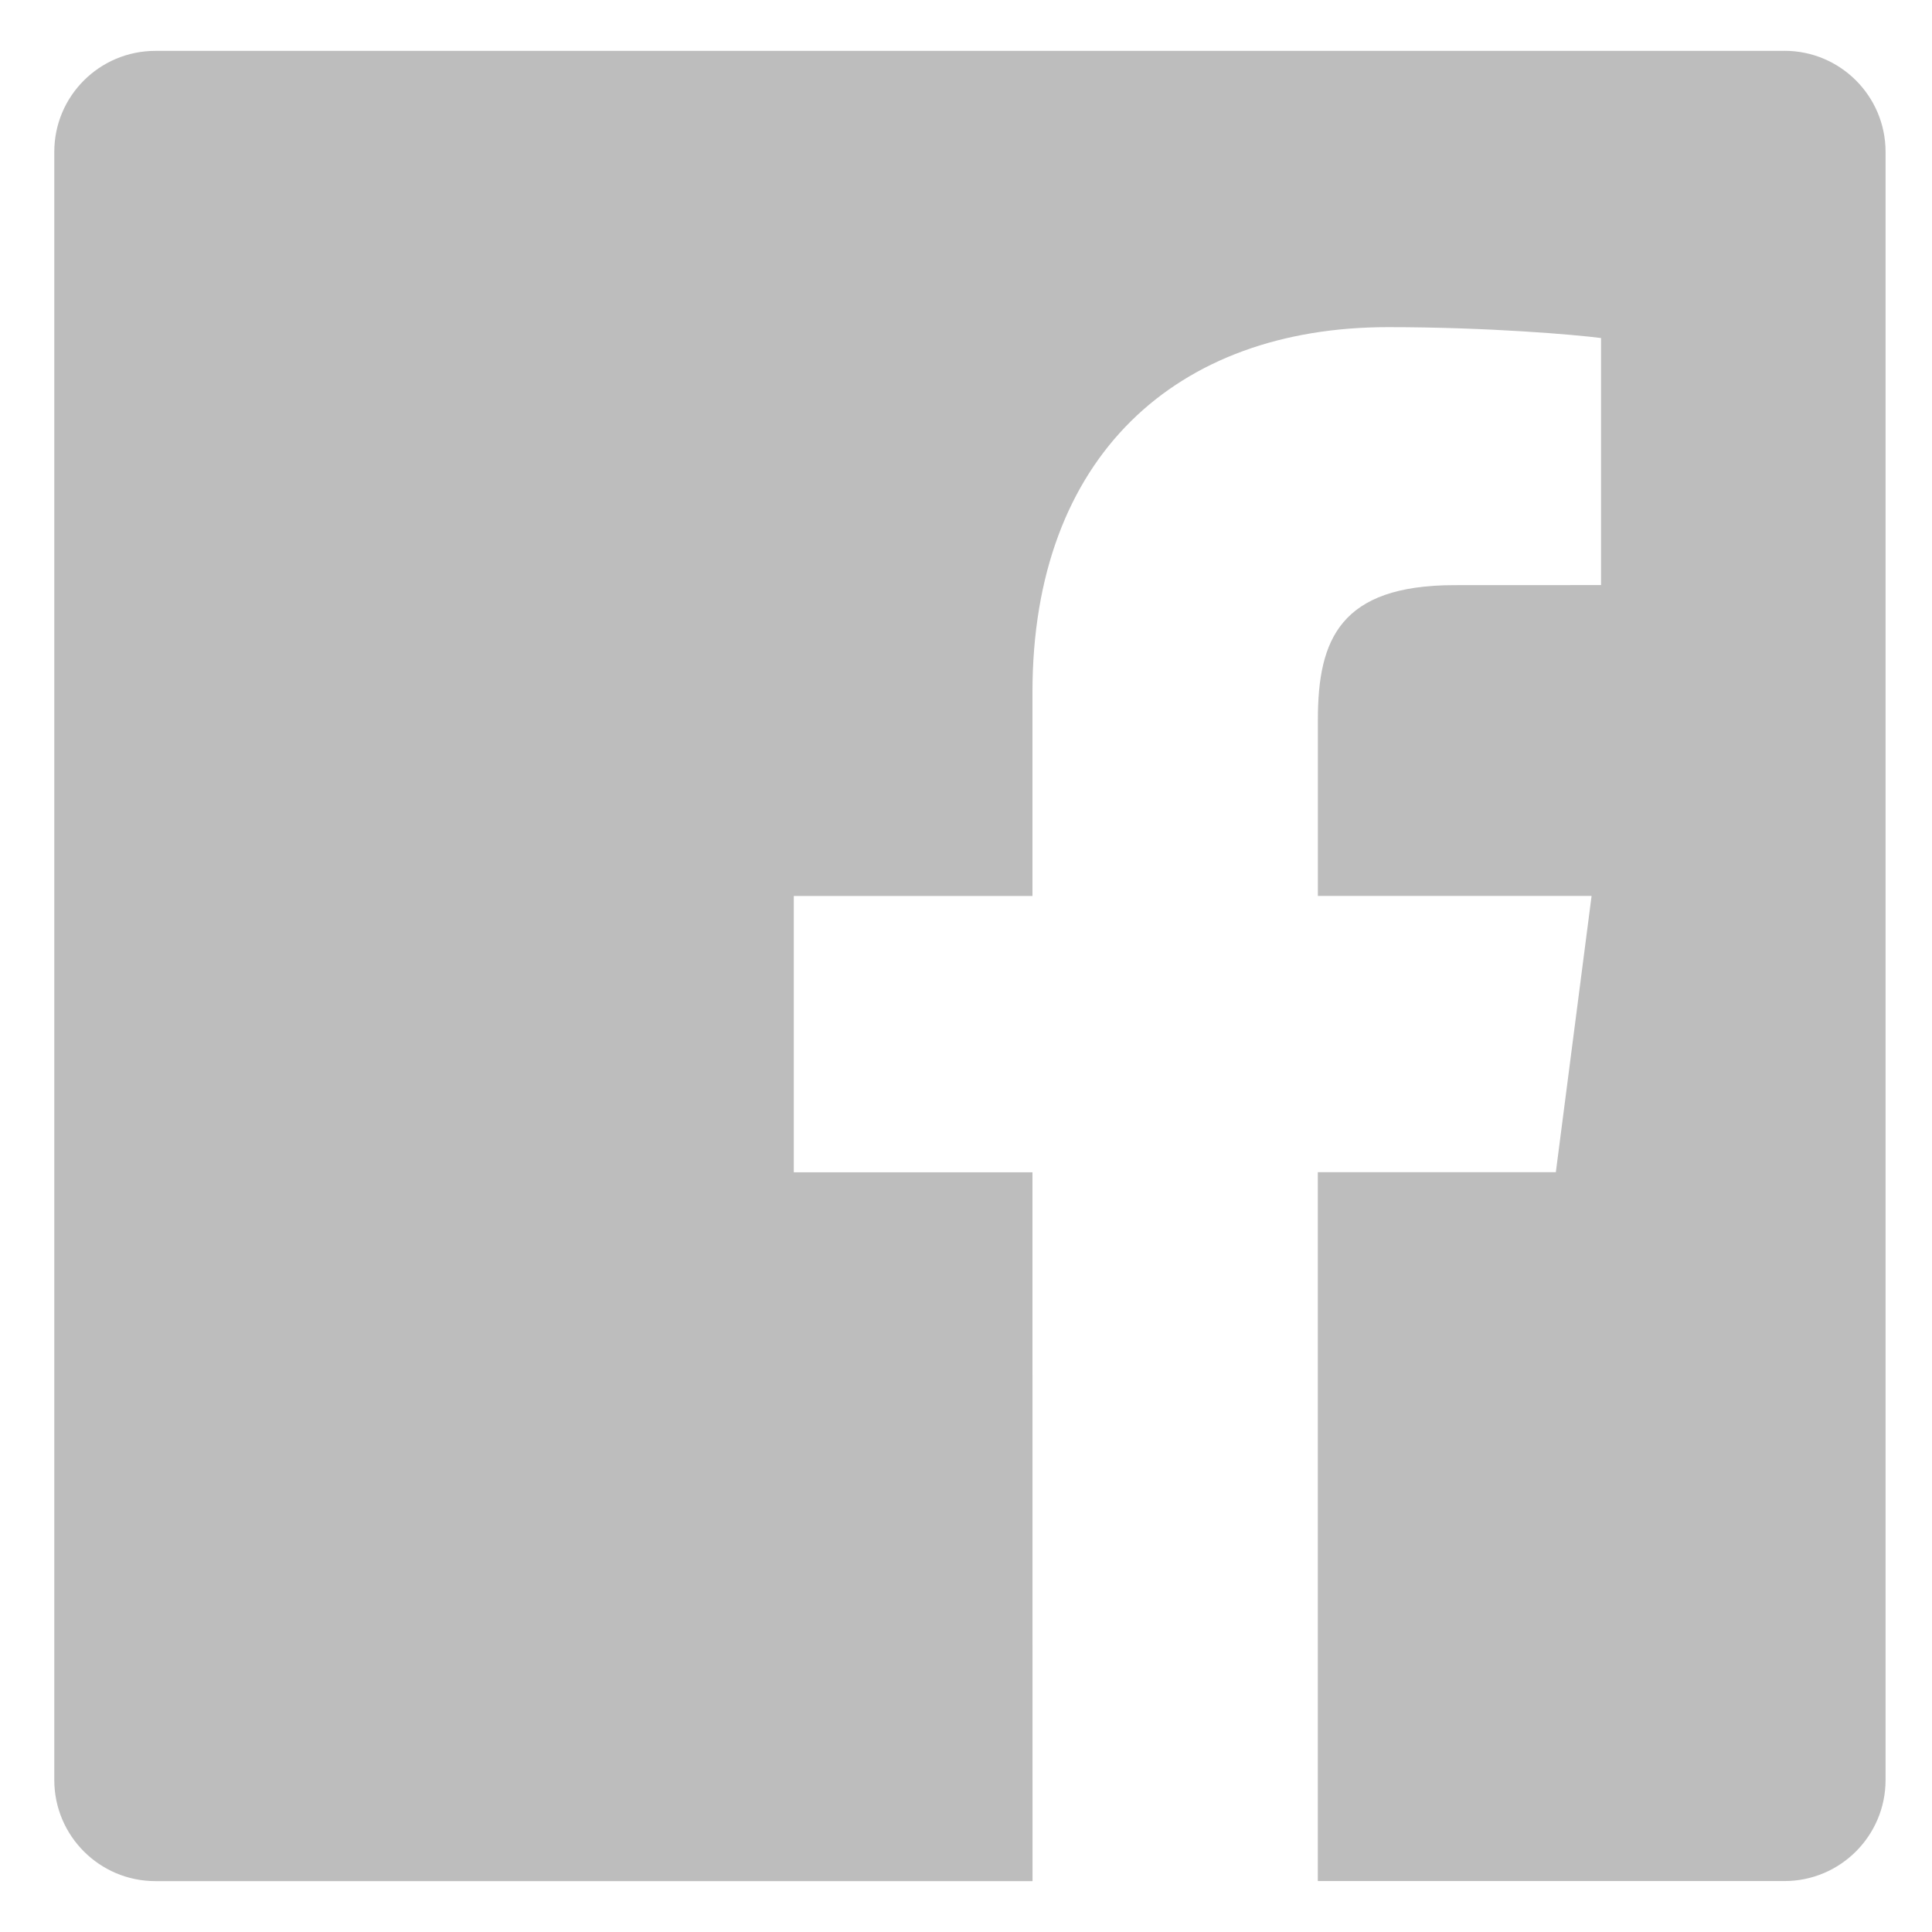
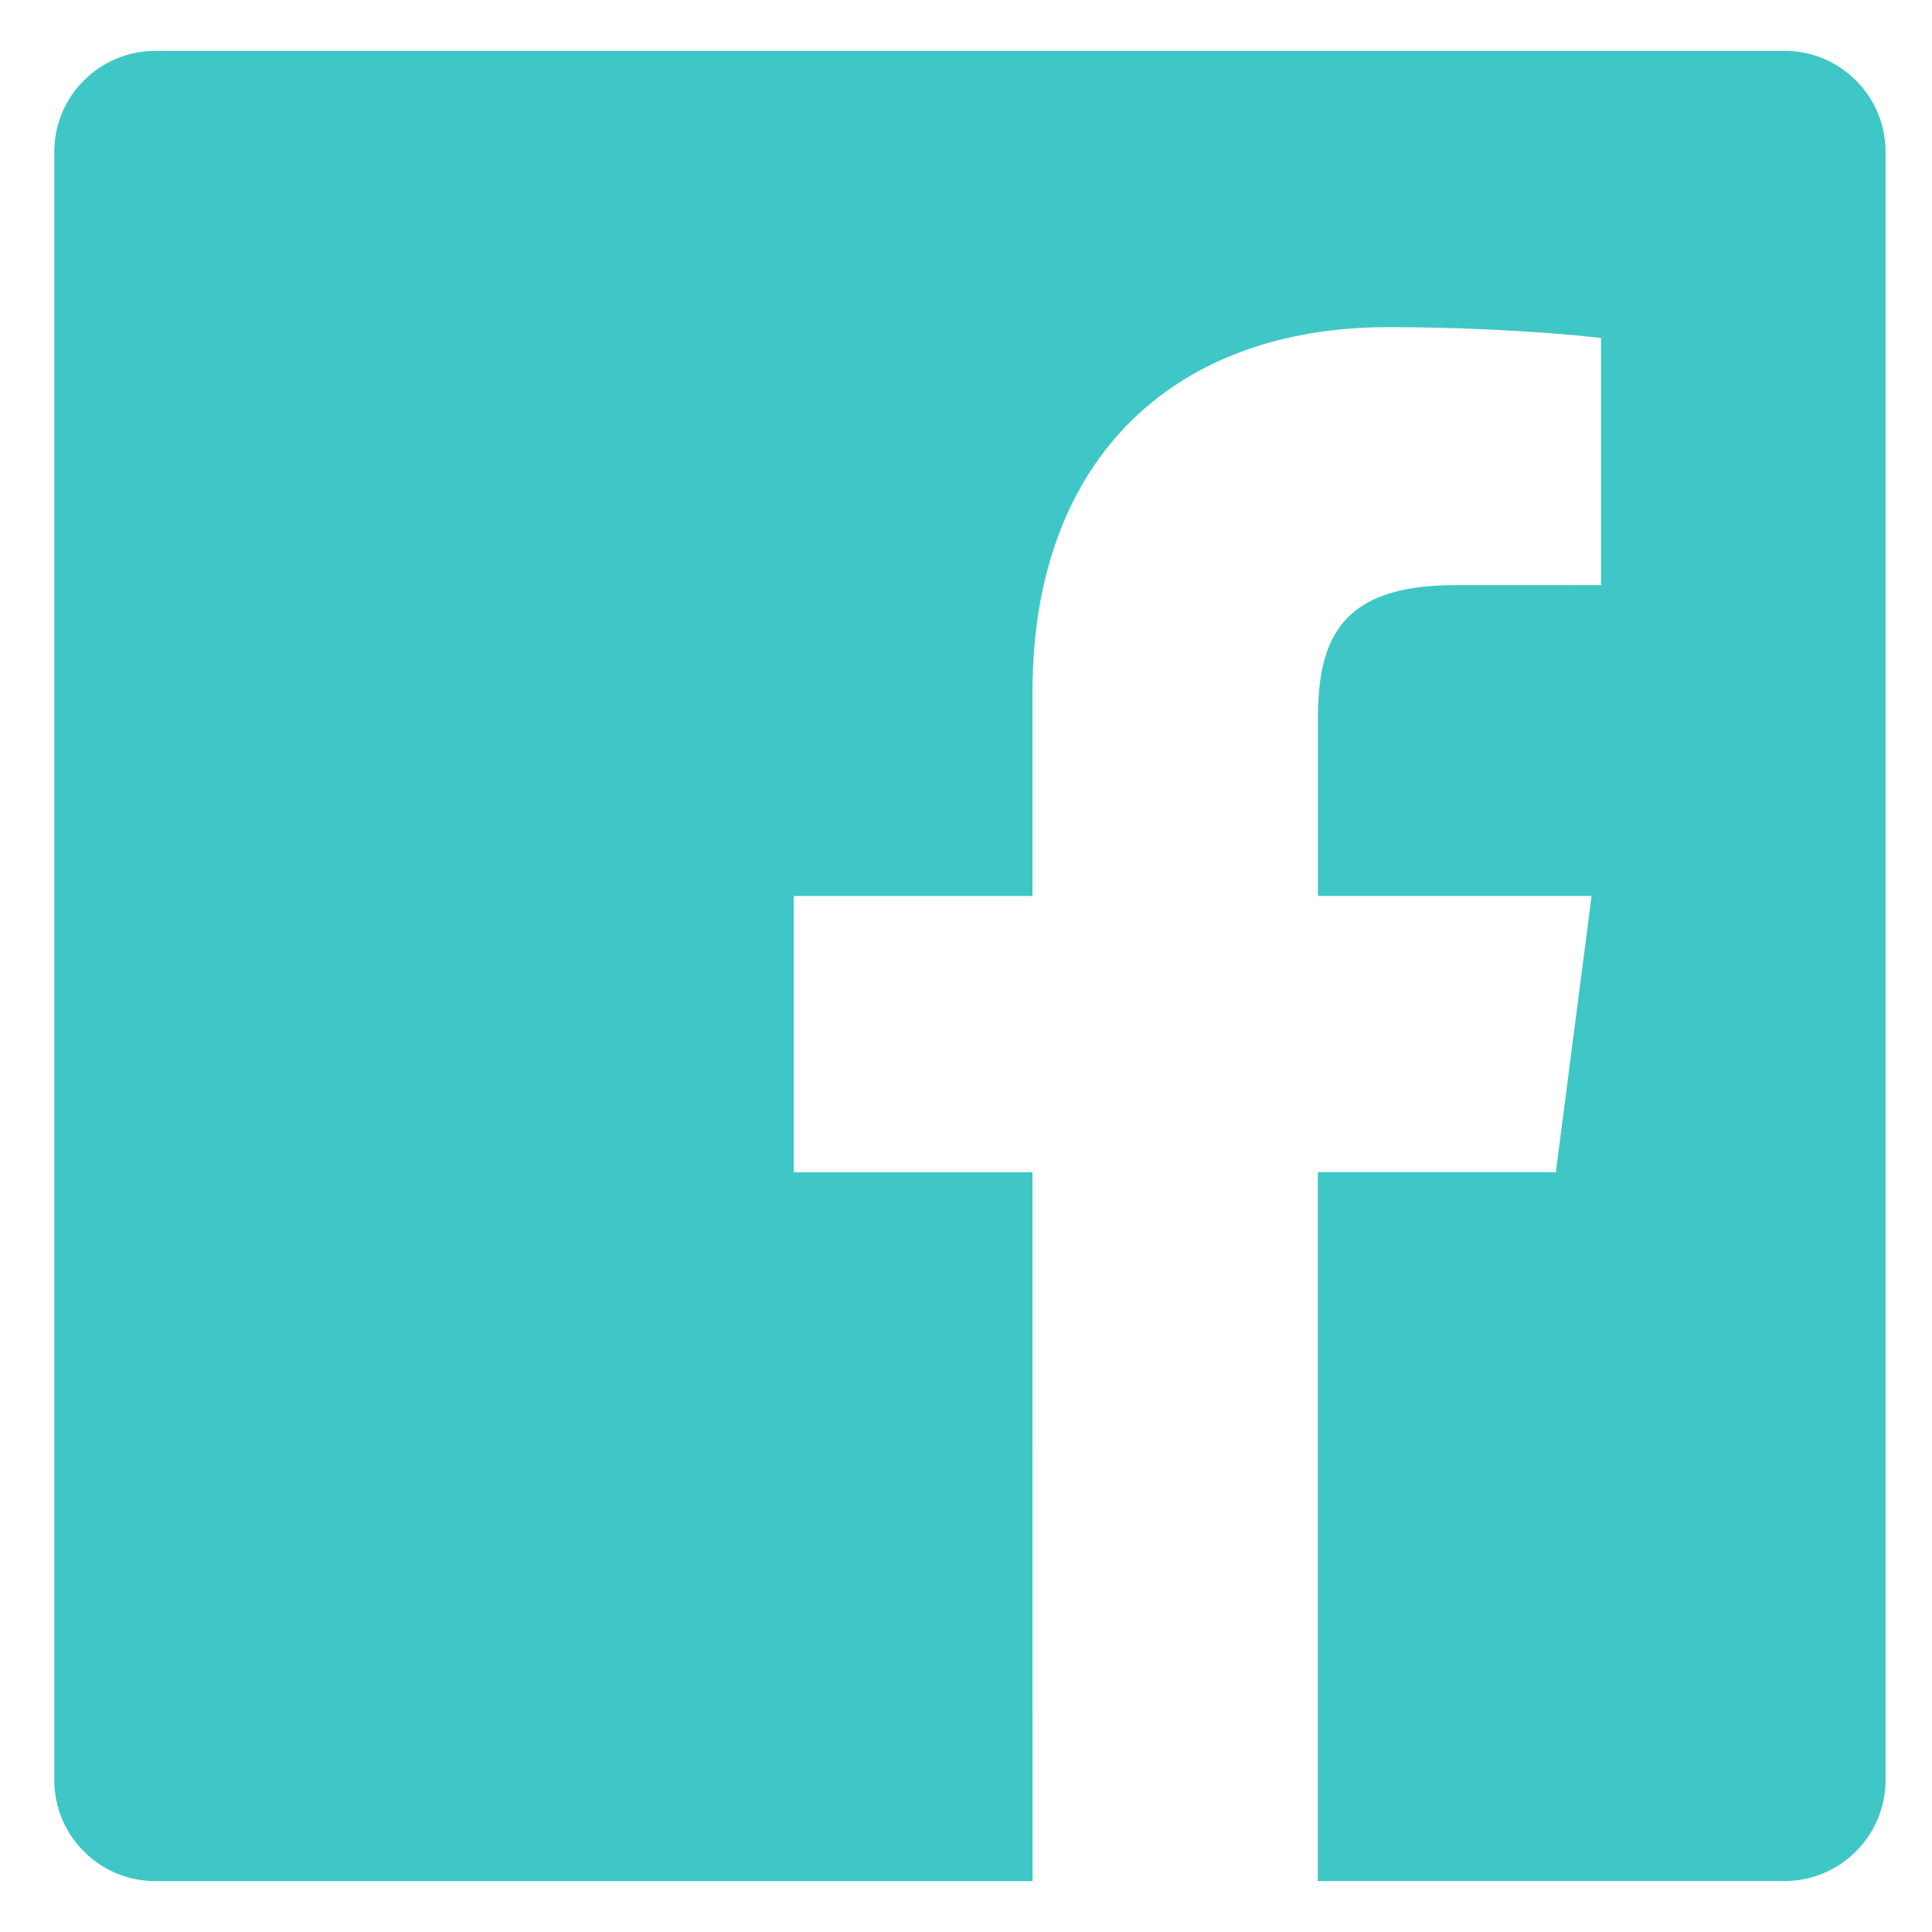
<svg xmlns="http://www.w3.org/2000/svg" width="30" height="30">
-   <path d="M27.71.79H2.413c-.866 0-1.57.7-1.57 1.568V27.64c0 .867.704 1.57 1.57 1.57h13.62l-.001-11.007h-3.706v-4.29h3.706V10.75c0-3.67 2.242-5.67 5.519-5.67 1.57 0 2.918.118 3.31.169v3.836l-2.272.001c-1.782 0-2.125.847-2.125 2.088v2.738h4.25l-.555 4.29h-3.696v11.007h7.246a1.57 1.57 0 0 0 1.57-1.568V2.357A1.57 1.57 0 0 0 27.71.789z" fill="#BDBDBD" />
+   <path d="M27.71.79H2.413c-.866 0-1.57.7-1.57 1.568V27.64c0 .867.704 1.57 1.57 1.57h13.62l-.001-11.007h-3.706v-4.29h3.706V10.75c0-3.67 2.242-5.67 5.519-5.67 1.57 0 2.918.118 3.31.169v3.836l-2.272.001c-1.782 0-2.125.847-2.125 2.088v2.738h4.25l-.555 4.29h-3.696v11.007h7.246a1.57 1.57 0 0 0 1.57-1.568V2.357A1.57 1.57 0 0 0 27.71.789z" fill="#3EC7C6" />
</svg>
